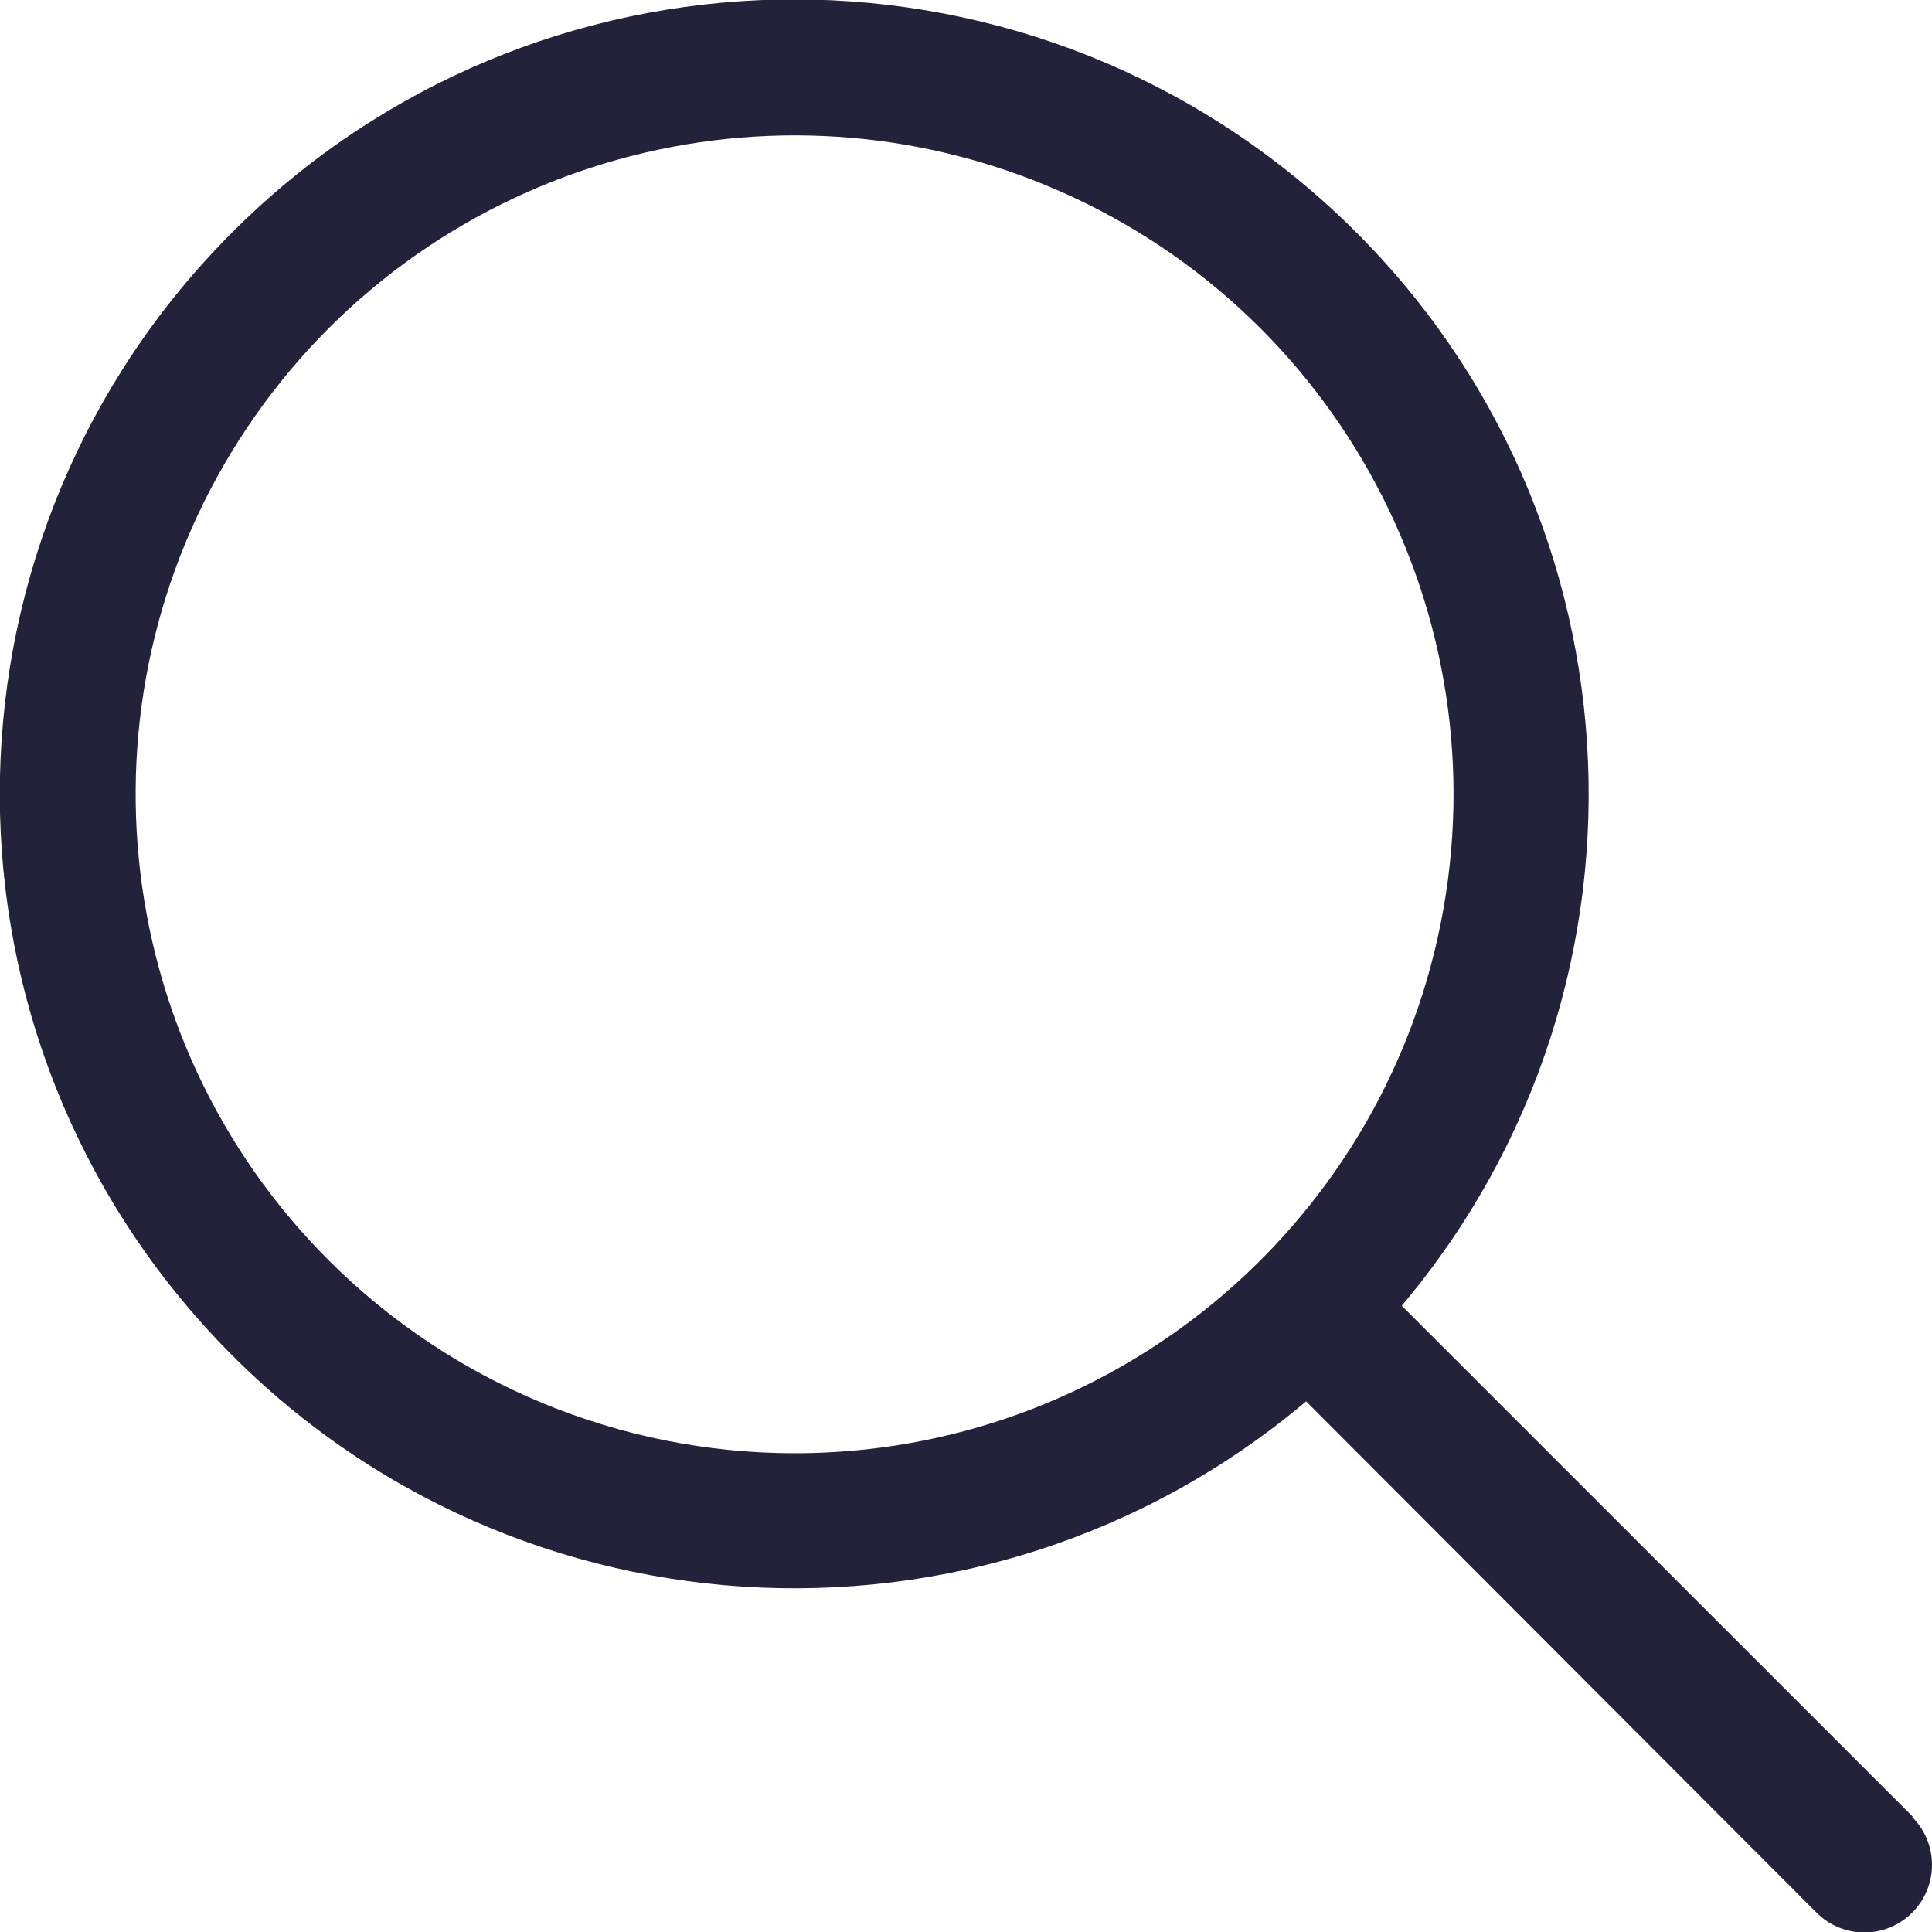
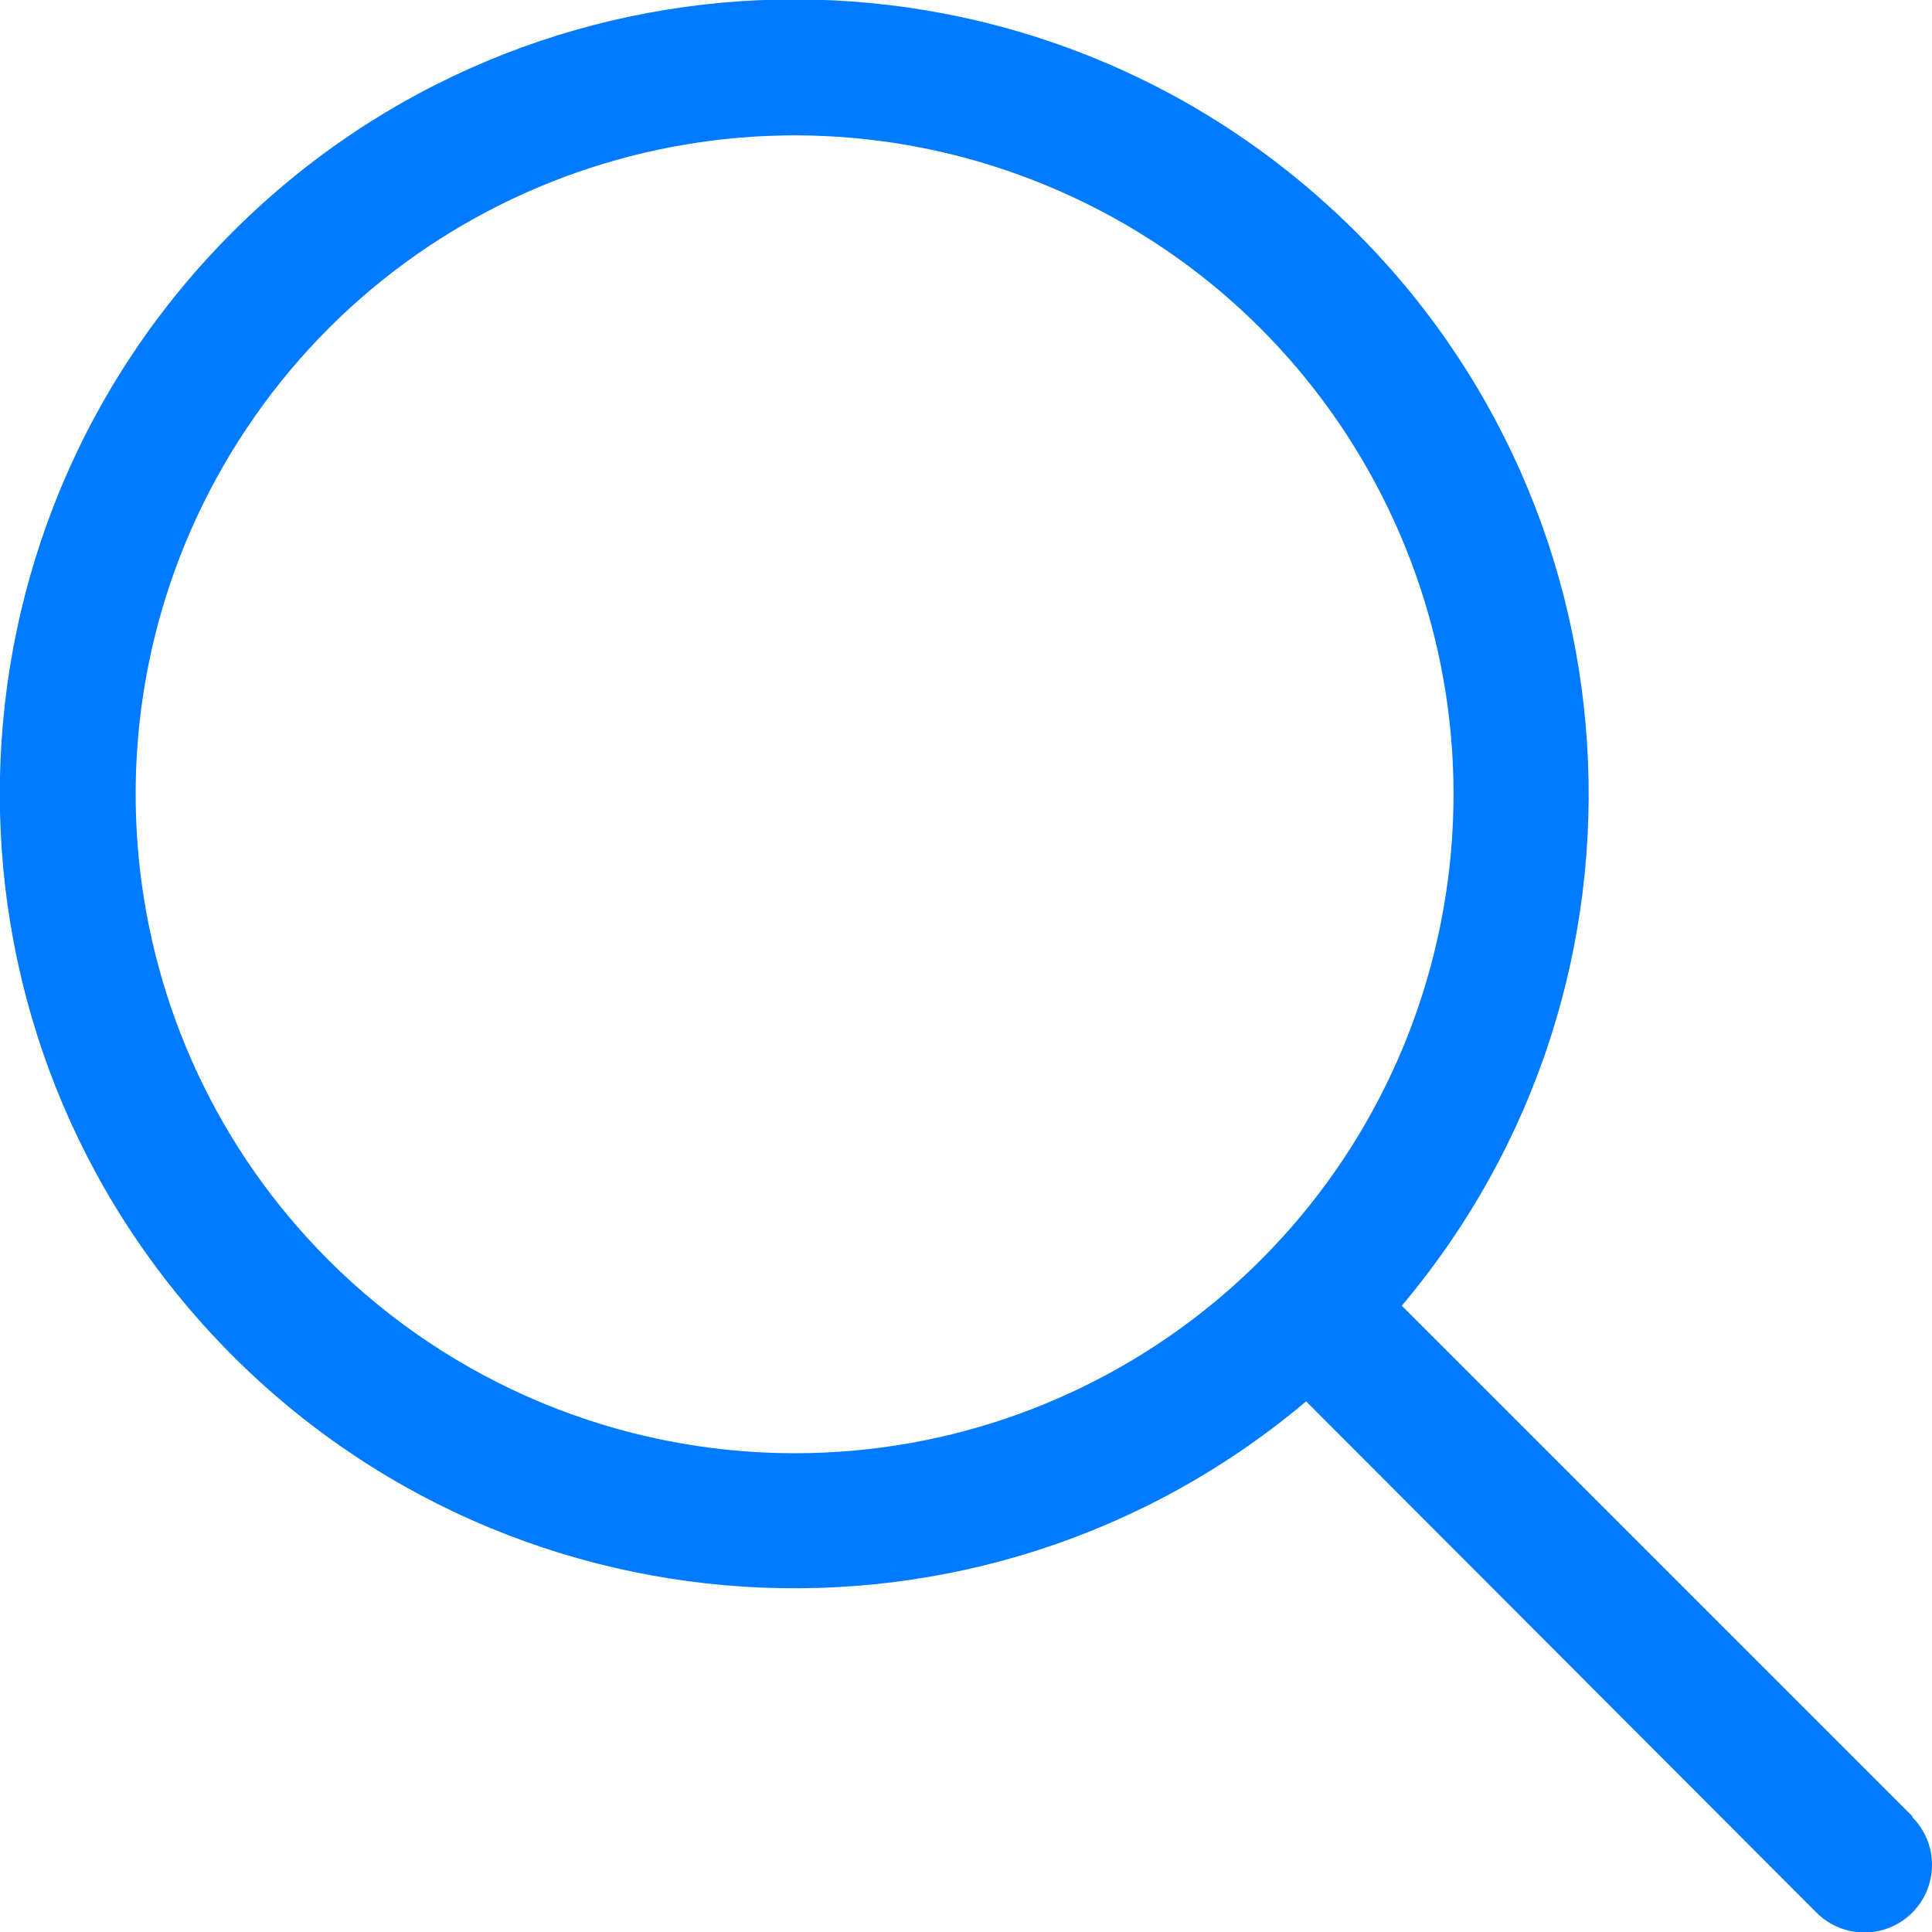
<svg xmlns="http://www.w3.org/2000/svg" id="Layer_1" viewBox="0 0 200 200" data-name="Layer 1">
-   <path d="m198 188.05-52.89-52.88a82.24 82.24 0 1 0 -9.9 9.9l52.84 52.93a7 7 0 0 0 9.9-9.9zm-164-57.61a68.21 68.21 0 1 1 48.24 20 68.27 68.27 0 0 1 -48.24-20z" fill="#22223B" />
+   <path d="m198 188.05-52.89-52.88a82.24 82.24 0 1 0 -9.9 9.9l52.84 52.93a7 7 0 0 0 9.9-9.9zm-164-57.61a68.21 68.21 0 1 1 48.24 20 68.27 68.27 0 0 1 -48.24-20z" fill="#007bff" />
</svg>
